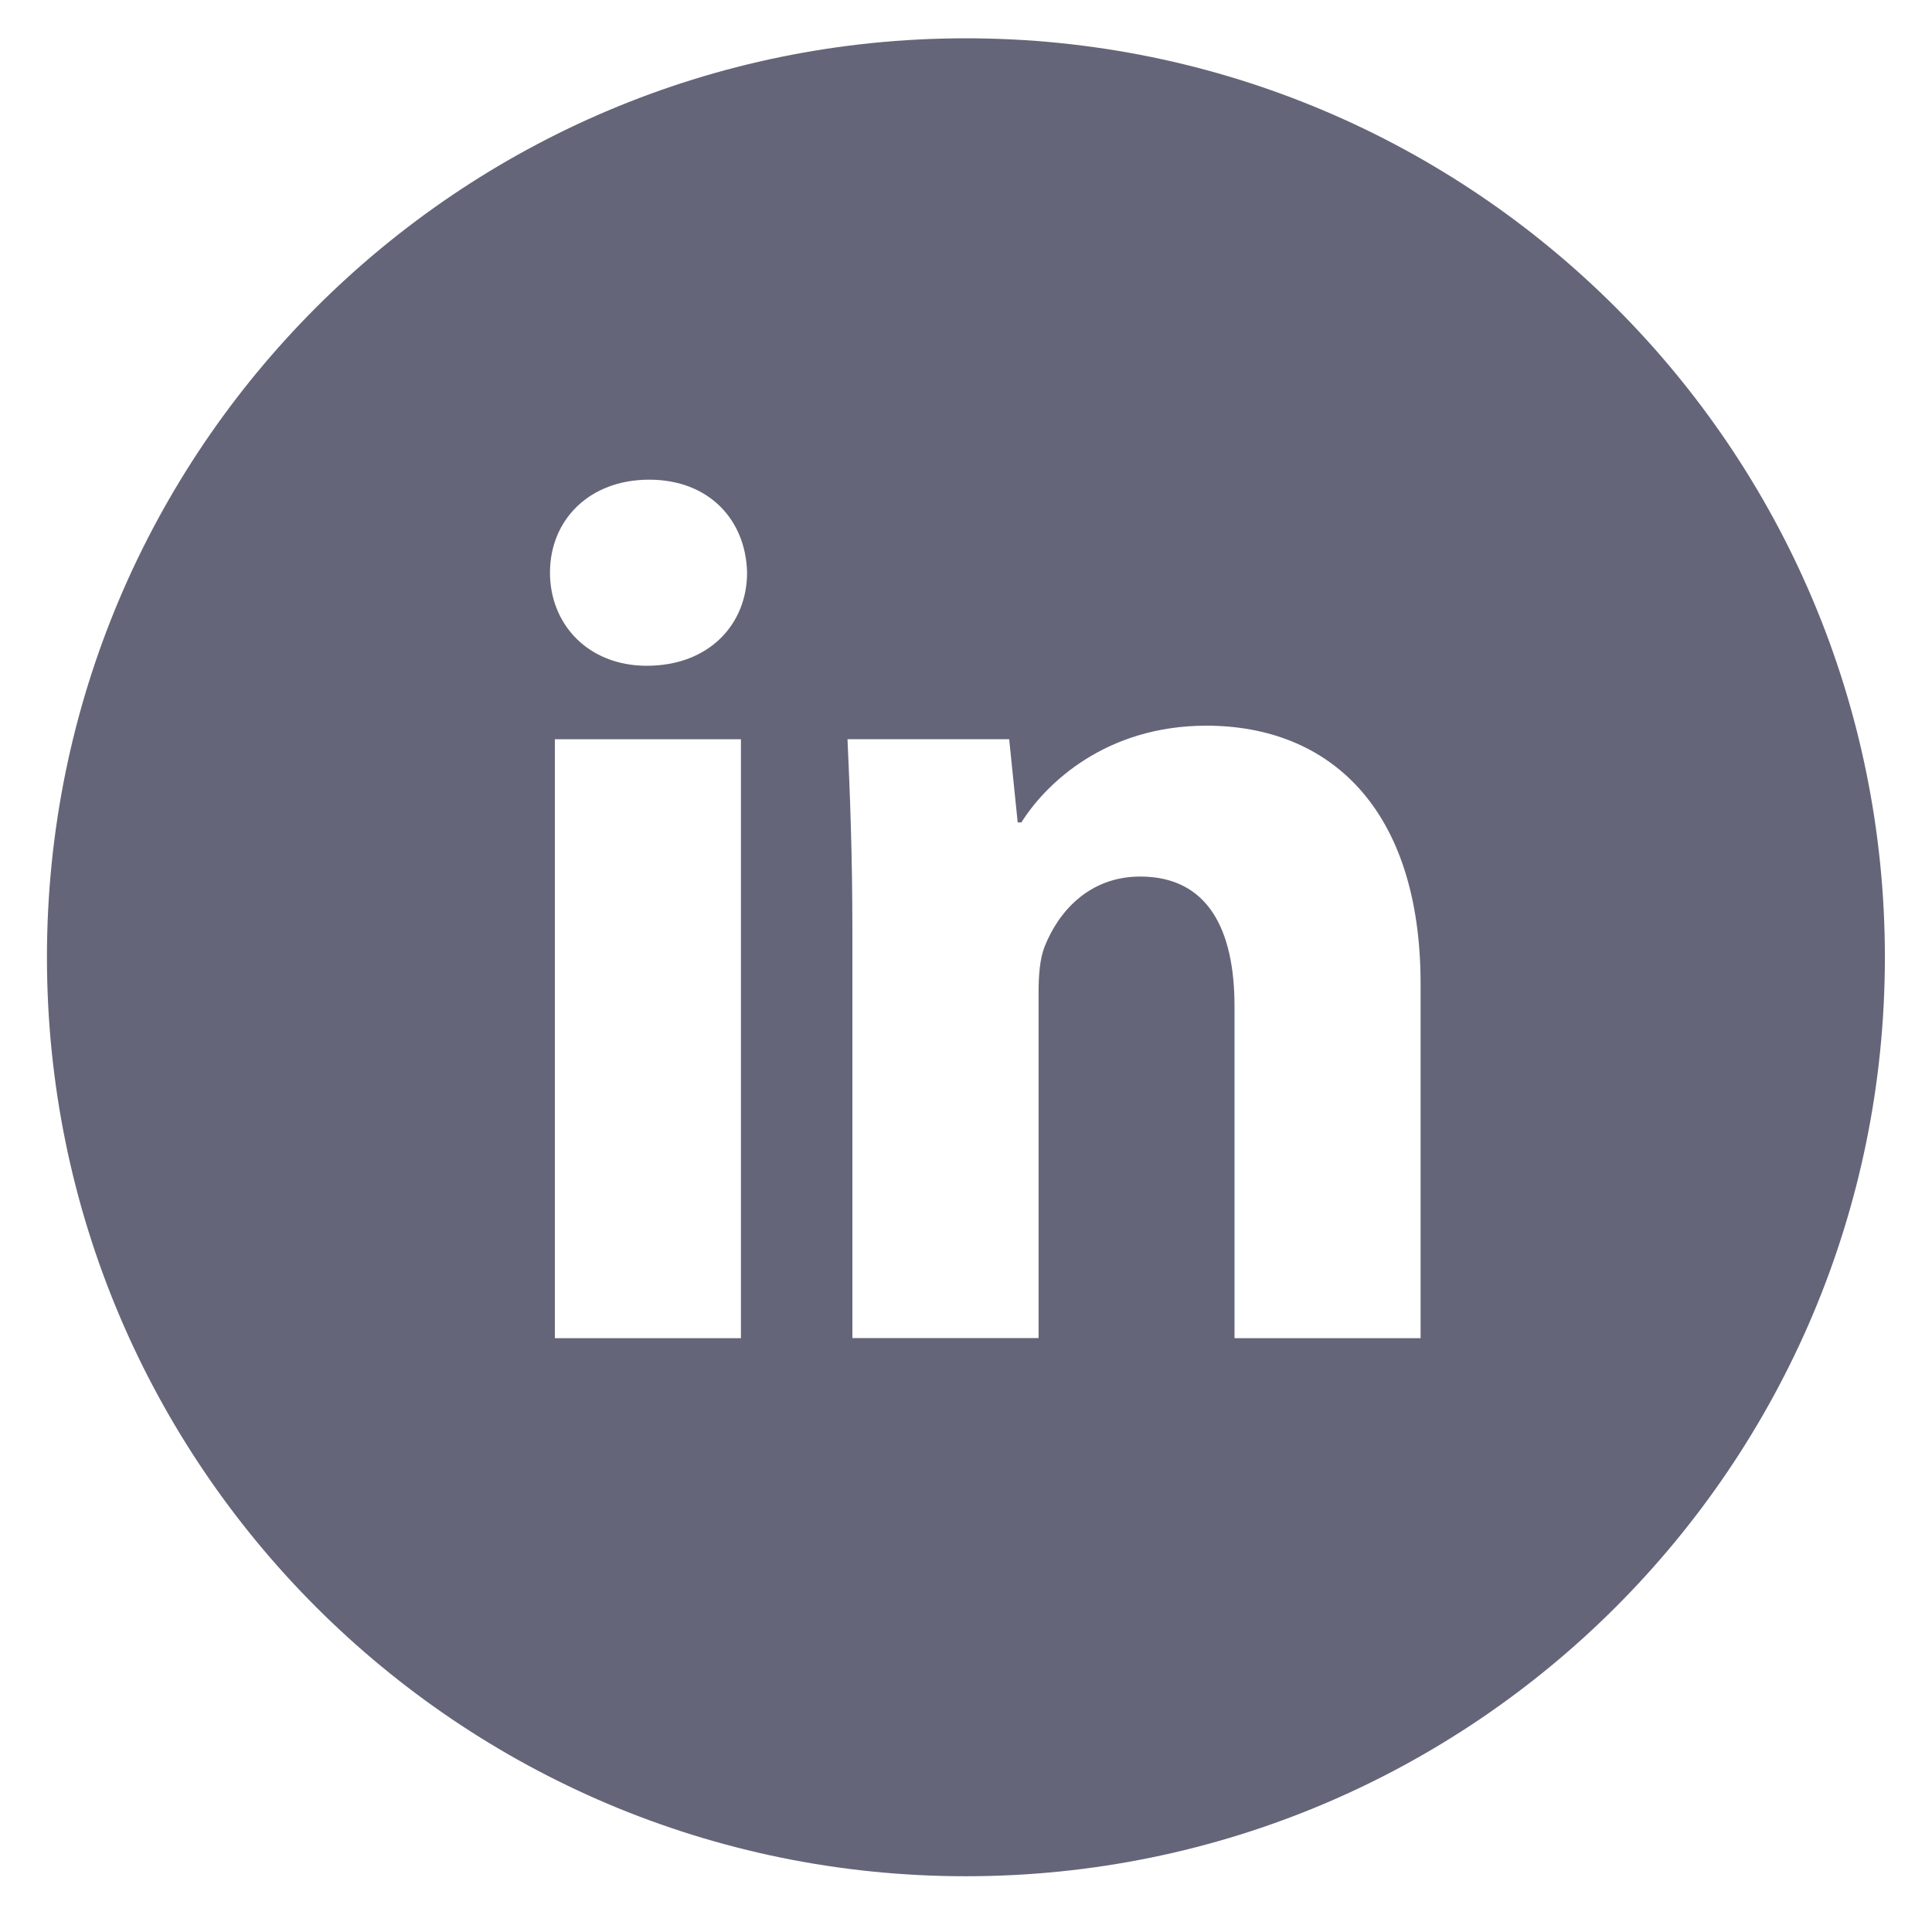
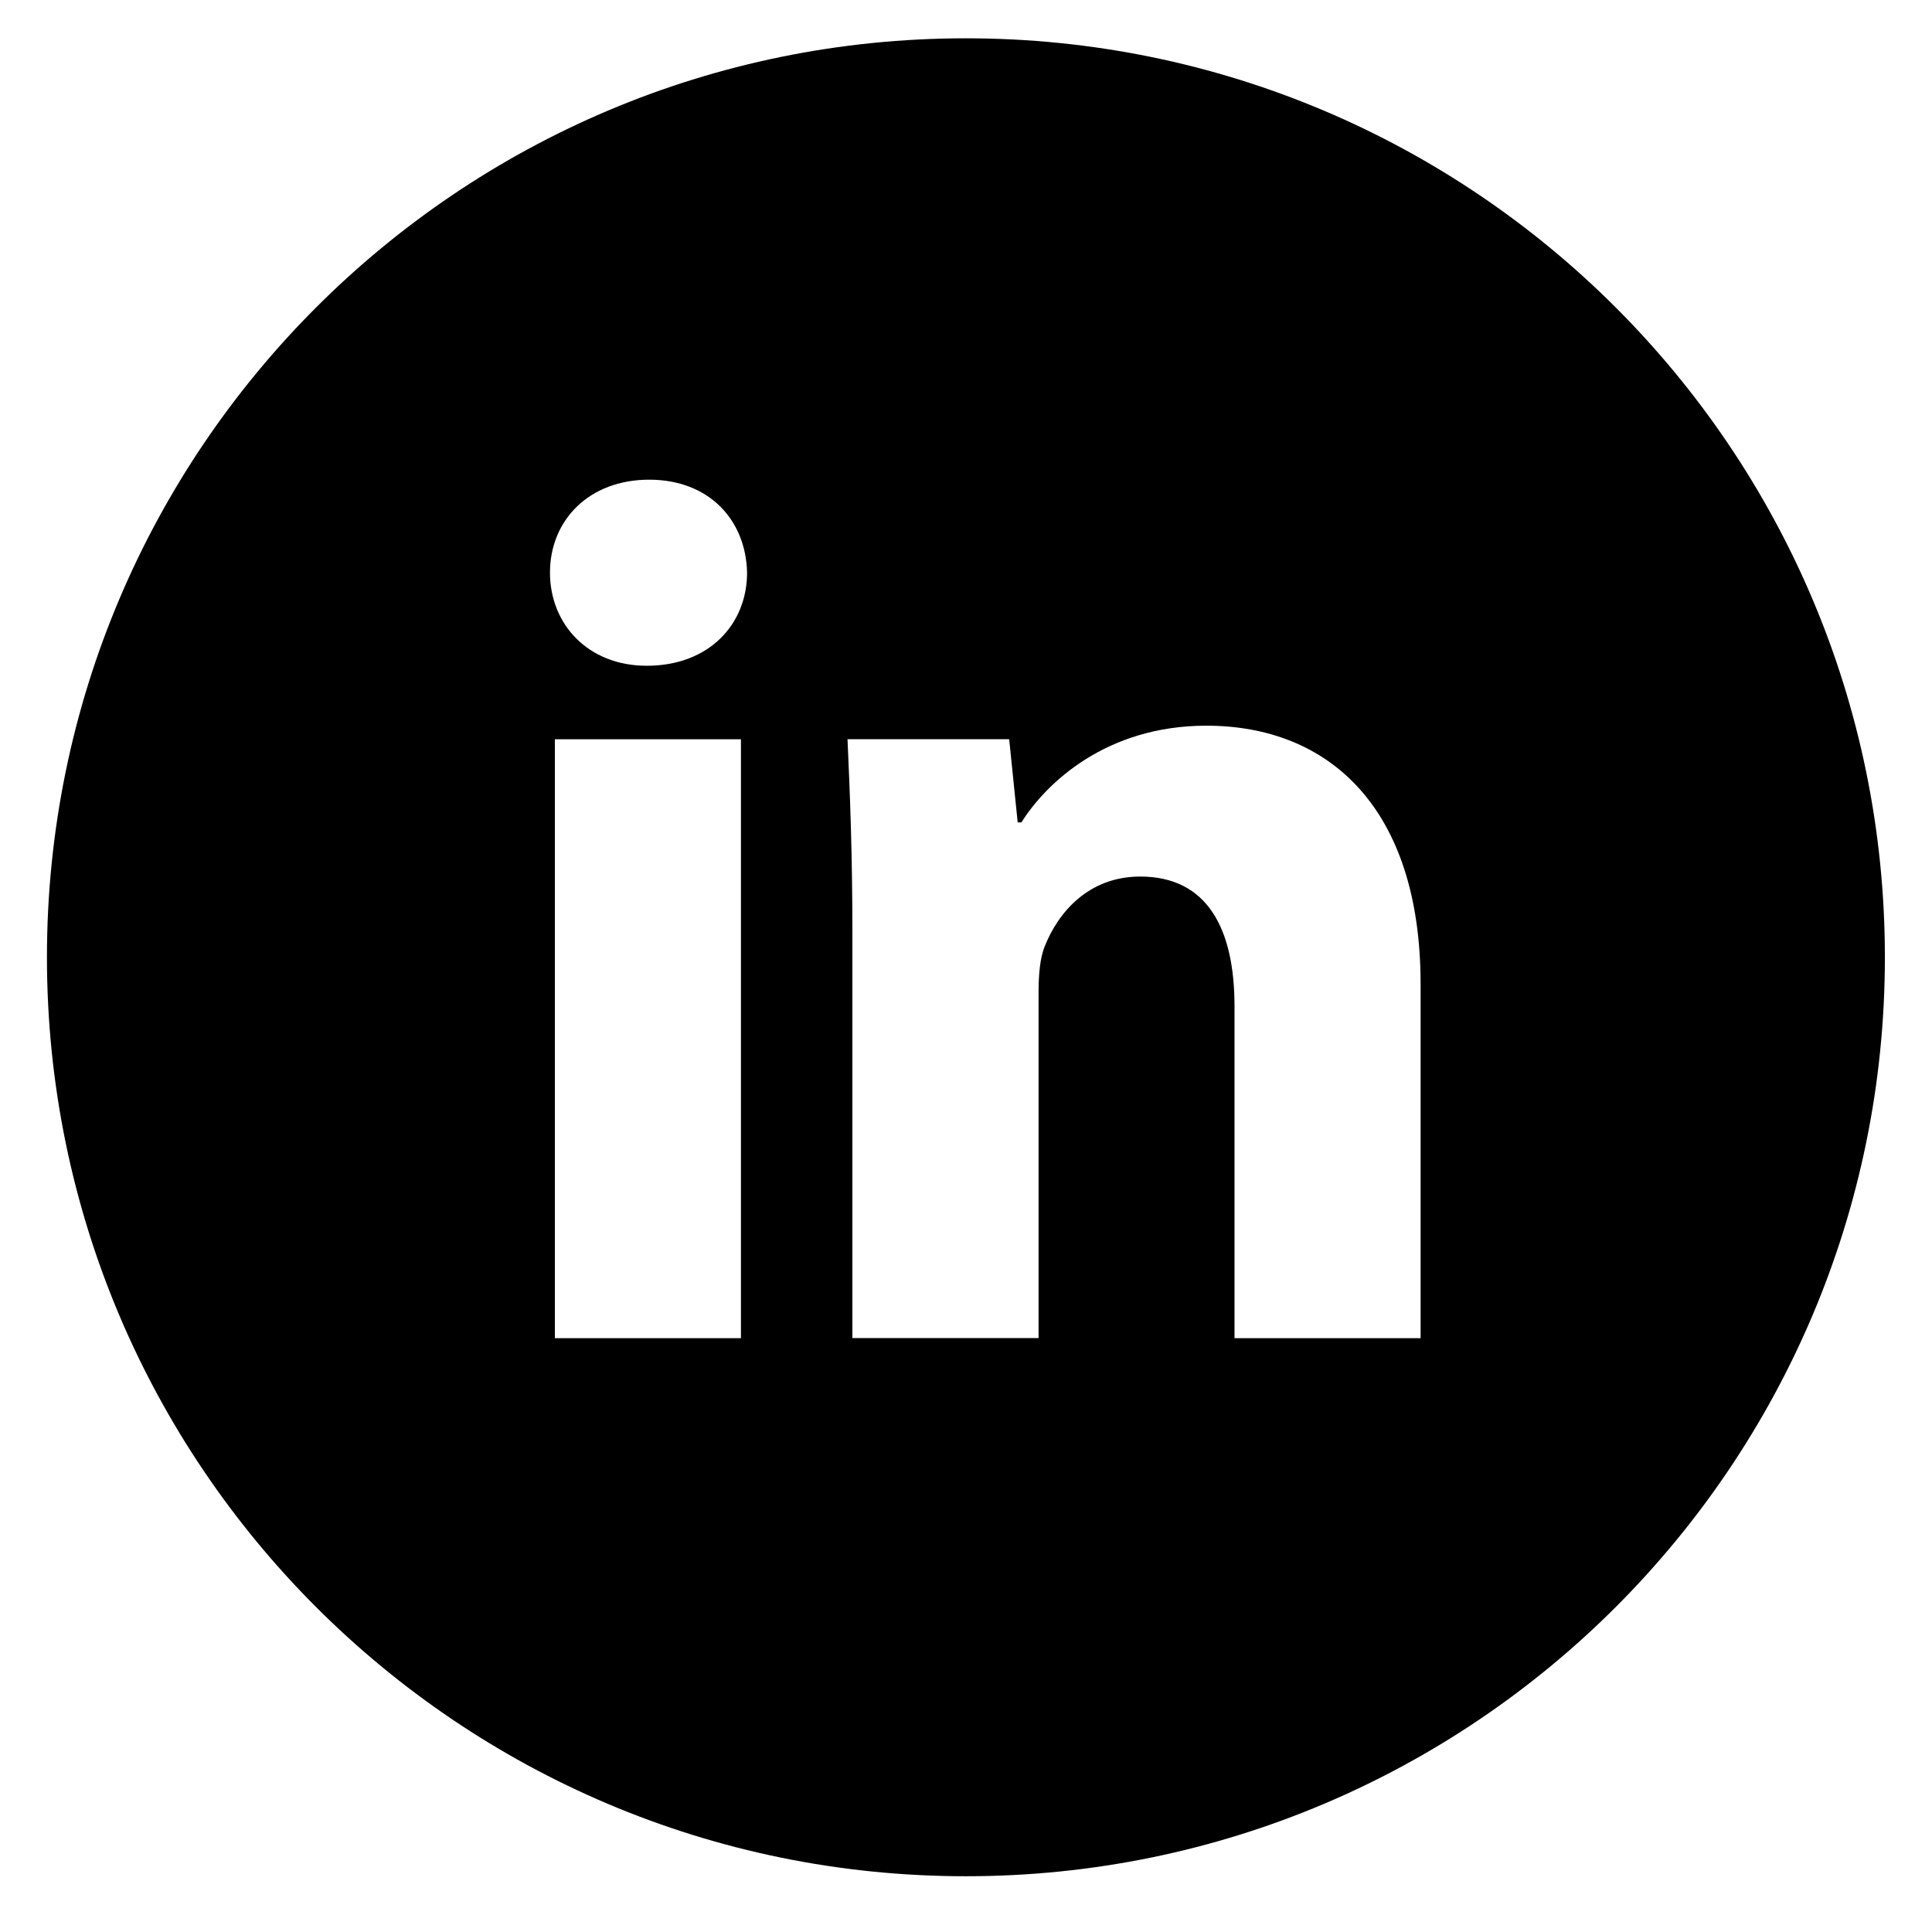
<svg xmlns="http://www.w3.org/2000/svg" width="57" height="57" viewBox="0 0 57 57" fill="none">
-   <path d="M28.497 1.13C13.523 1.13 1.385 13.268 1.385 28.242C1.385 43.216 13.523 55.355 28.497 55.355C43.471 55.355 55.61 43.216 55.61 28.242C55.61 13.268 43.471 1.13 28.497 1.13ZM21.86 39.48H16.37V21.811H21.86V39.48ZM19.081 19.642C17.347 19.642 16.226 18.414 16.226 16.895C16.226 15.344 17.381 14.152 19.152 14.152C20.923 14.152 22.007 15.344 22.041 16.895C22.041 18.414 20.923 19.642 19.081 19.642ZM41.912 39.48H36.422V29.688C36.422 27.409 35.626 25.861 33.64 25.861C32.124 25.861 31.223 26.909 30.824 27.918C30.677 28.276 30.641 28.785 30.641 29.29V39.477H25.148V27.446C25.148 25.24 25.077 23.396 25.004 21.809H29.774L30.025 24.263H30.135C30.858 23.111 32.629 21.41 35.592 21.41C39.204 21.41 41.912 23.831 41.912 29.033V39.48Z" fill="#656579" />
+   <path d="M28.497 1.13C13.523 1.13 1.385 13.268 1.385 28.242C1.385 43.216 13.523 55.355 28.497 55.355C43.471 55.355 55.61 43.216 55.61 28.242C55.61 13.268 43.471 1.13 28.497 1.13ZM21.86 39.48H16.37V21.811H21.86V39.48ZM19.081 19.642C17.347 19.642 16.226 18.414 16.226 16.895C16.226 15.344 17.381 14.152 19.152 14.152C20.923 14.152 22.007 15.344 22.041 16.895C22.041 18.414 20.923 19.642 19.081 19.642ZM41.912 39.48H36.422V29.688C36.422 27.409 35.626 25.861 33.64 25.861C32.124 25.861 31.223 26.909 30.824 27.918C30.677 28.276 30.641 28.785 30.641 29.29V39.477H25.148V27.446C25.148 25.24 25.077 23.396 25.004 21.809H29.774L30.025 24.263H30.135C30.858 23.111 32.629 21.41 35.592 21.41C39.204 21.41 41.912 23.831 41.912 29.033V39.48Z" fill="currentColor" />
</svg>
